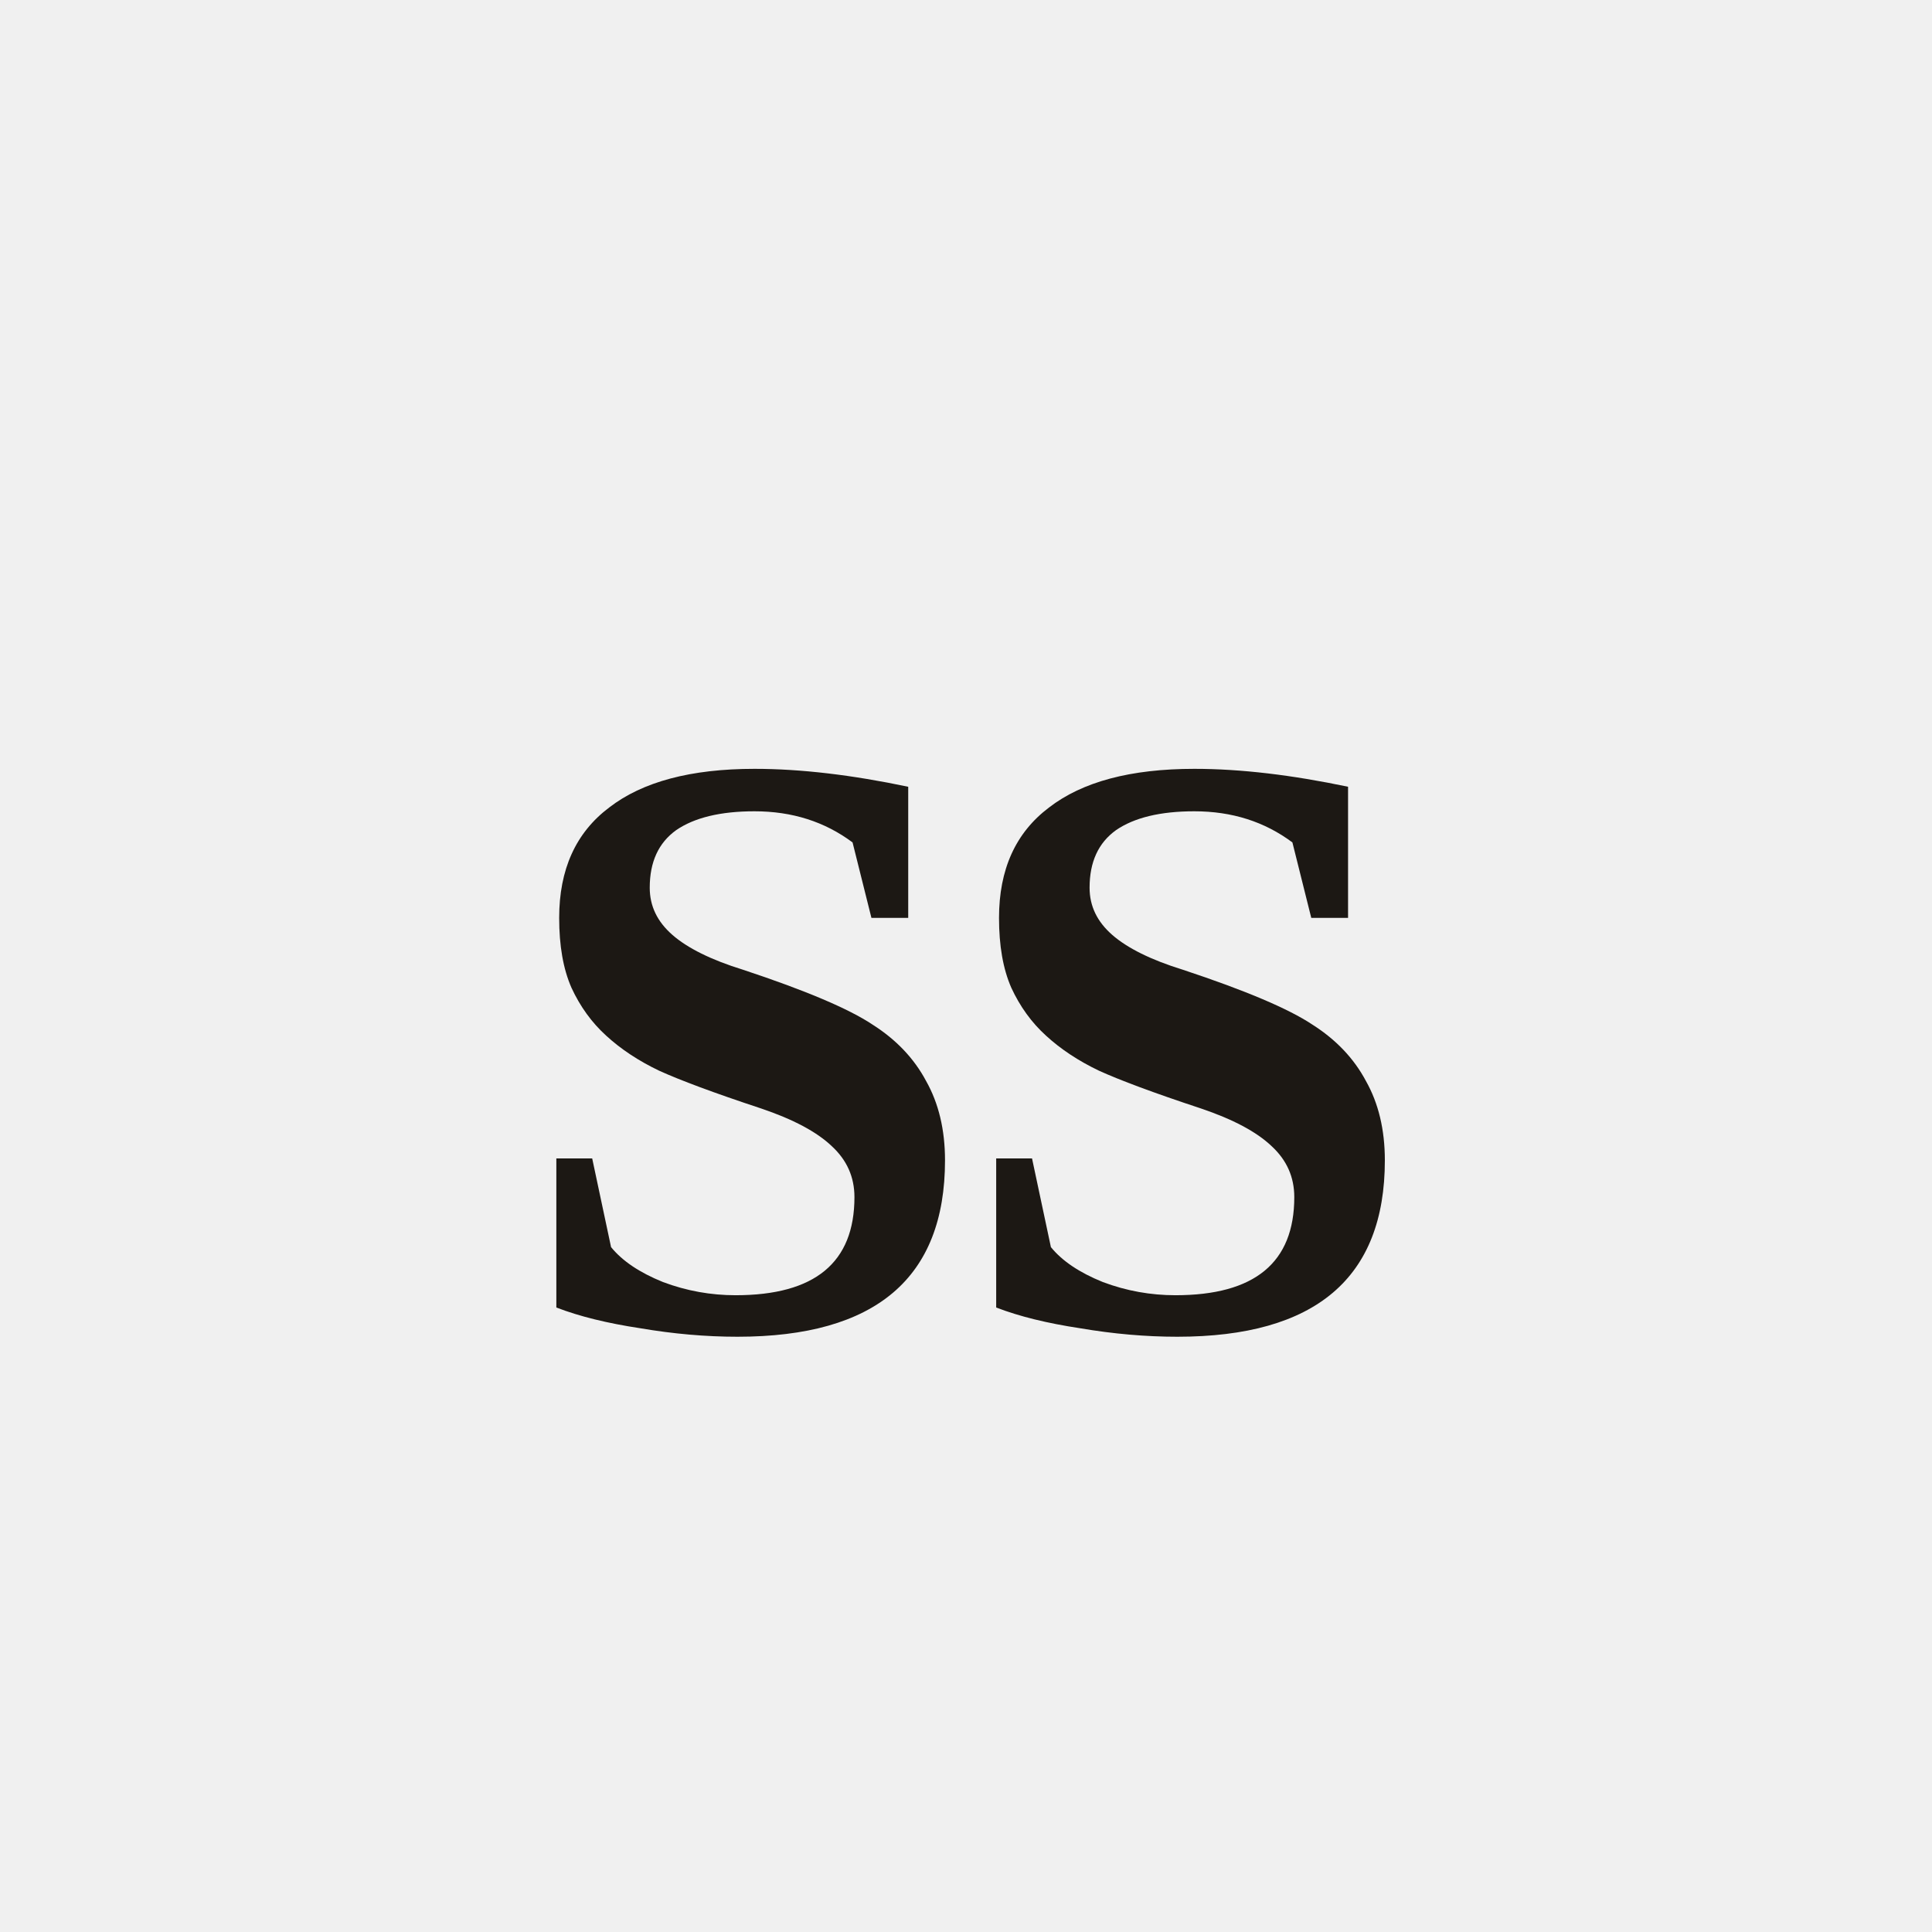
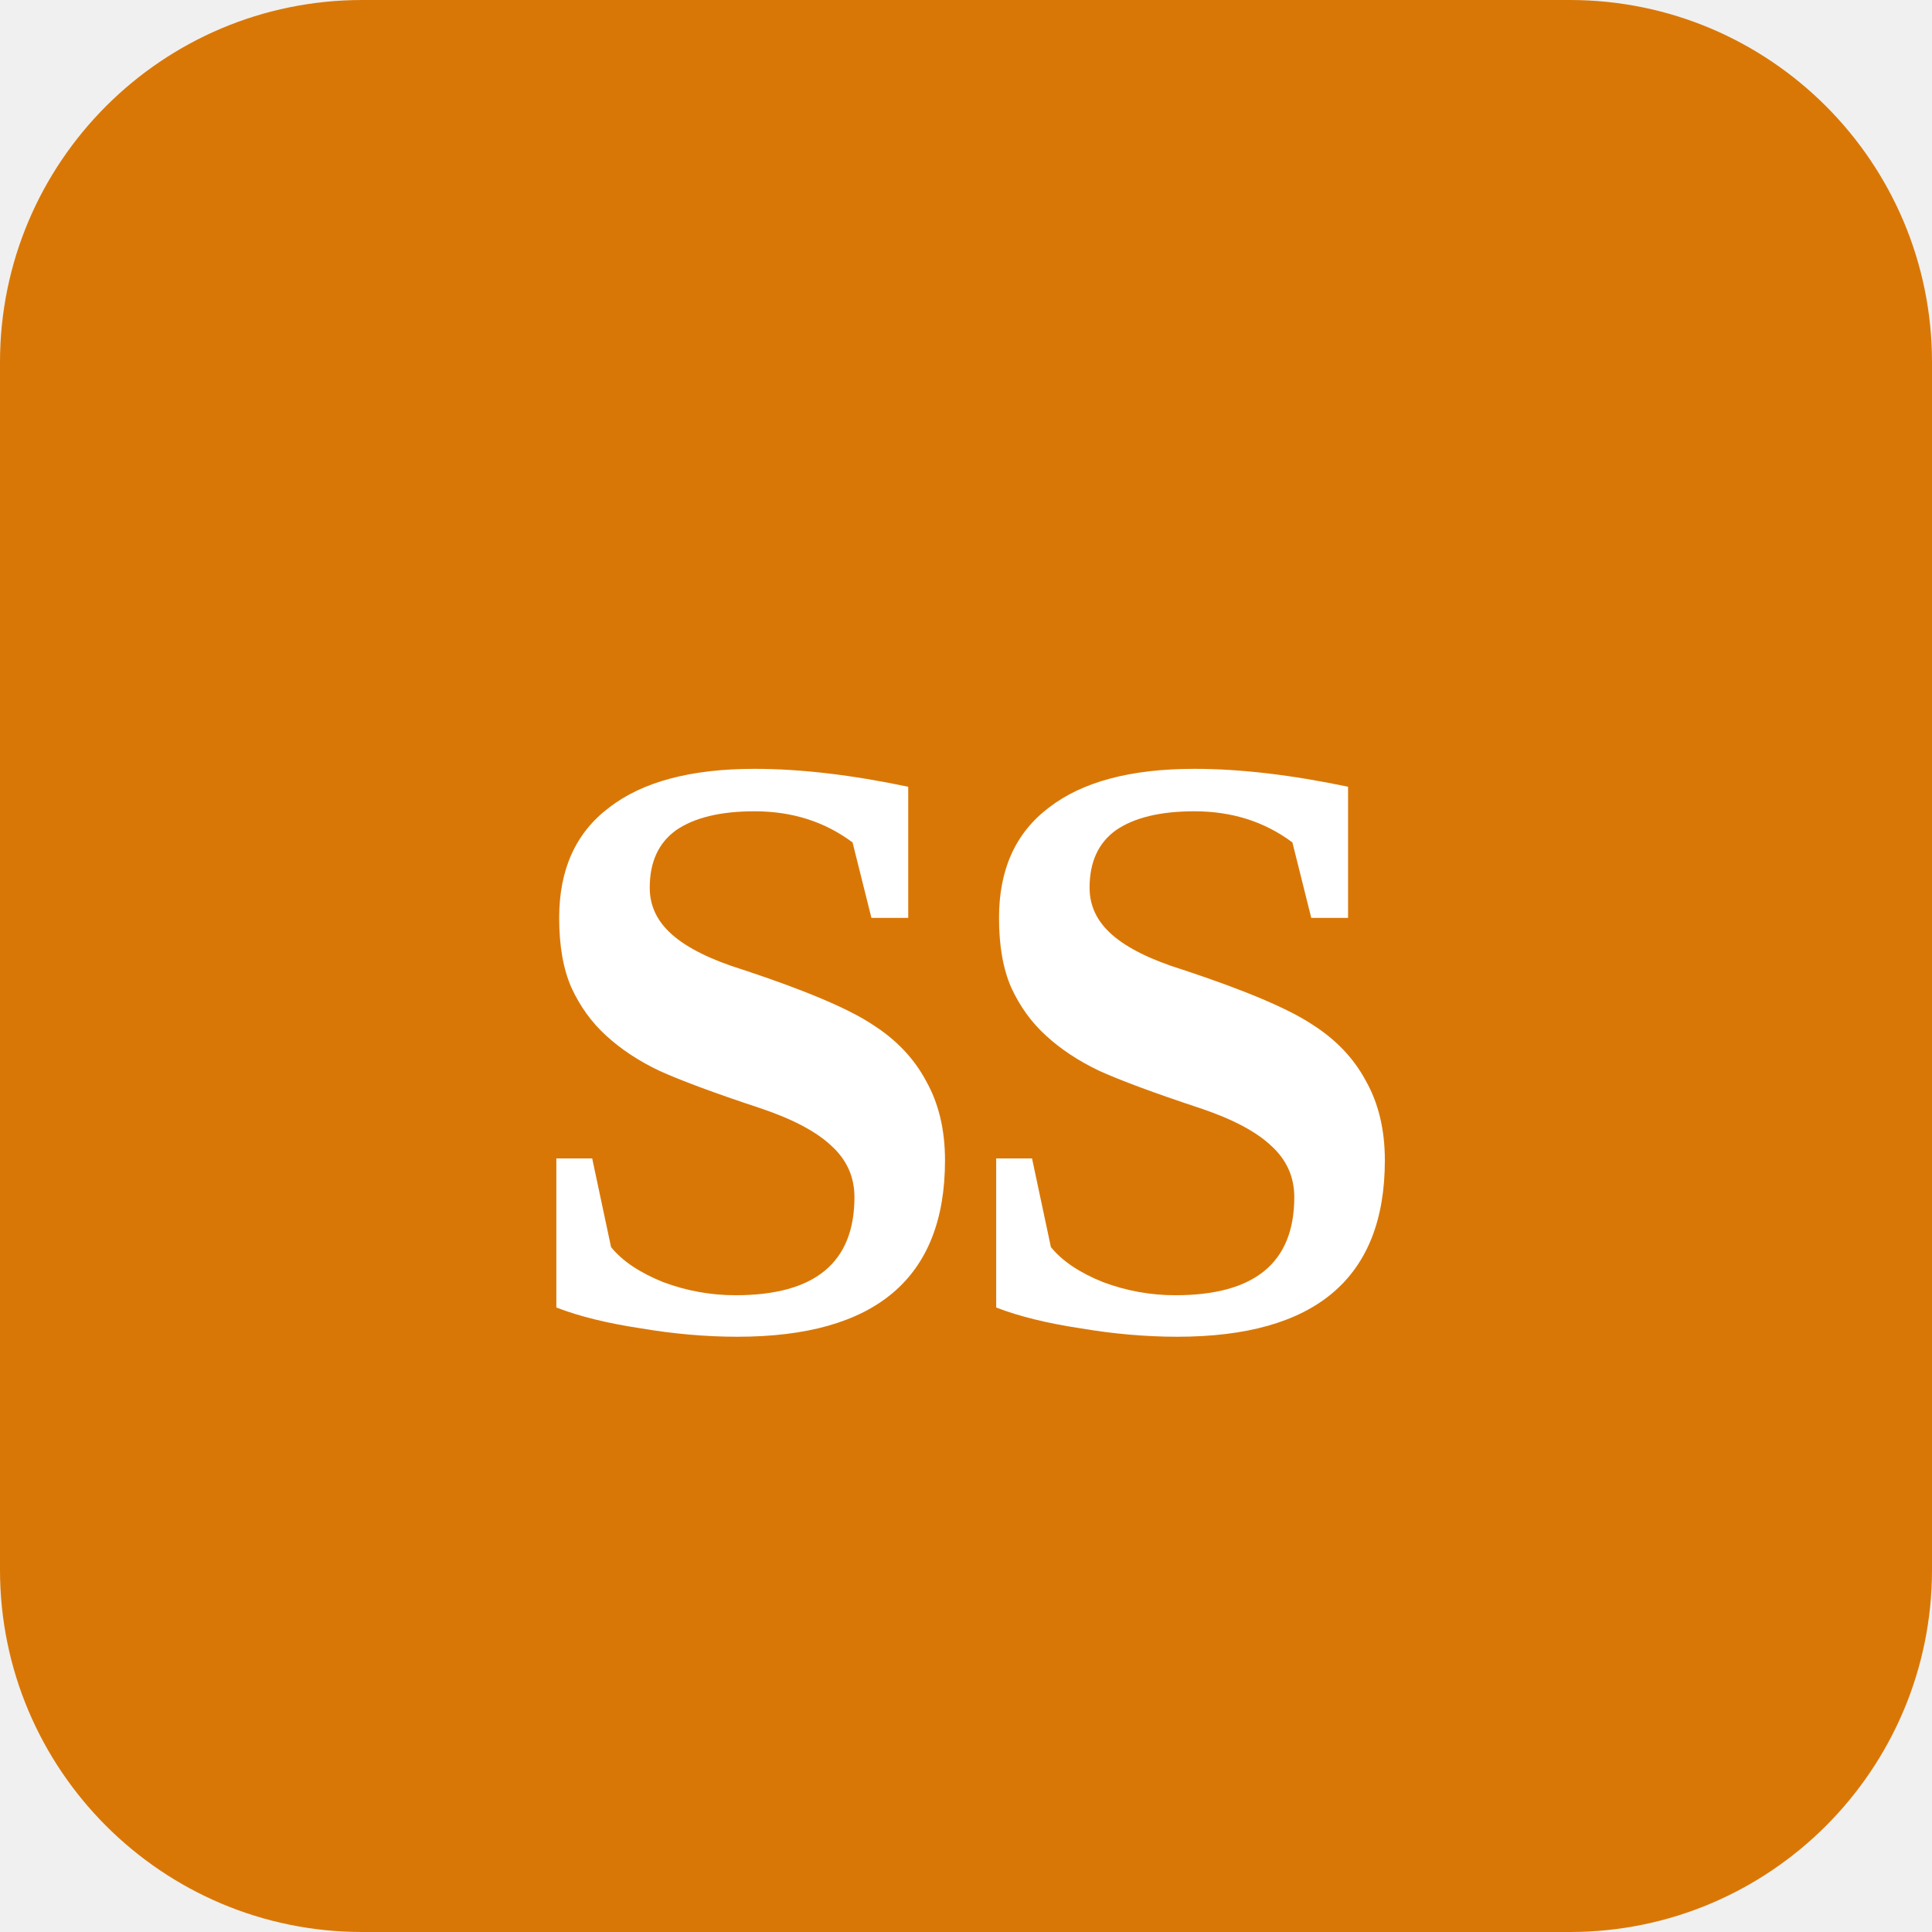
<svg xmlns="http://www.w3.org/2000/svg" viewBox="0 0 32 32">
-   <text x="16" y="22" font-family="Georgia, 'Times New Roman', serif" font-size="14" font-weight="700" fill="#1c1814" text-anchor="middle" letter-spacing="-0.5">SS</text>
+   <rect width="32" height="32" rx="6" fill="#d97706" />
+   <text x="16" y="22" font-family="Georgia, 'Times New Roman', serif" font-size="14" font-weight="700" fill="#ffffff" text-anchor="middle" letter-spacing="-0.5">SS</text>
</svg>
